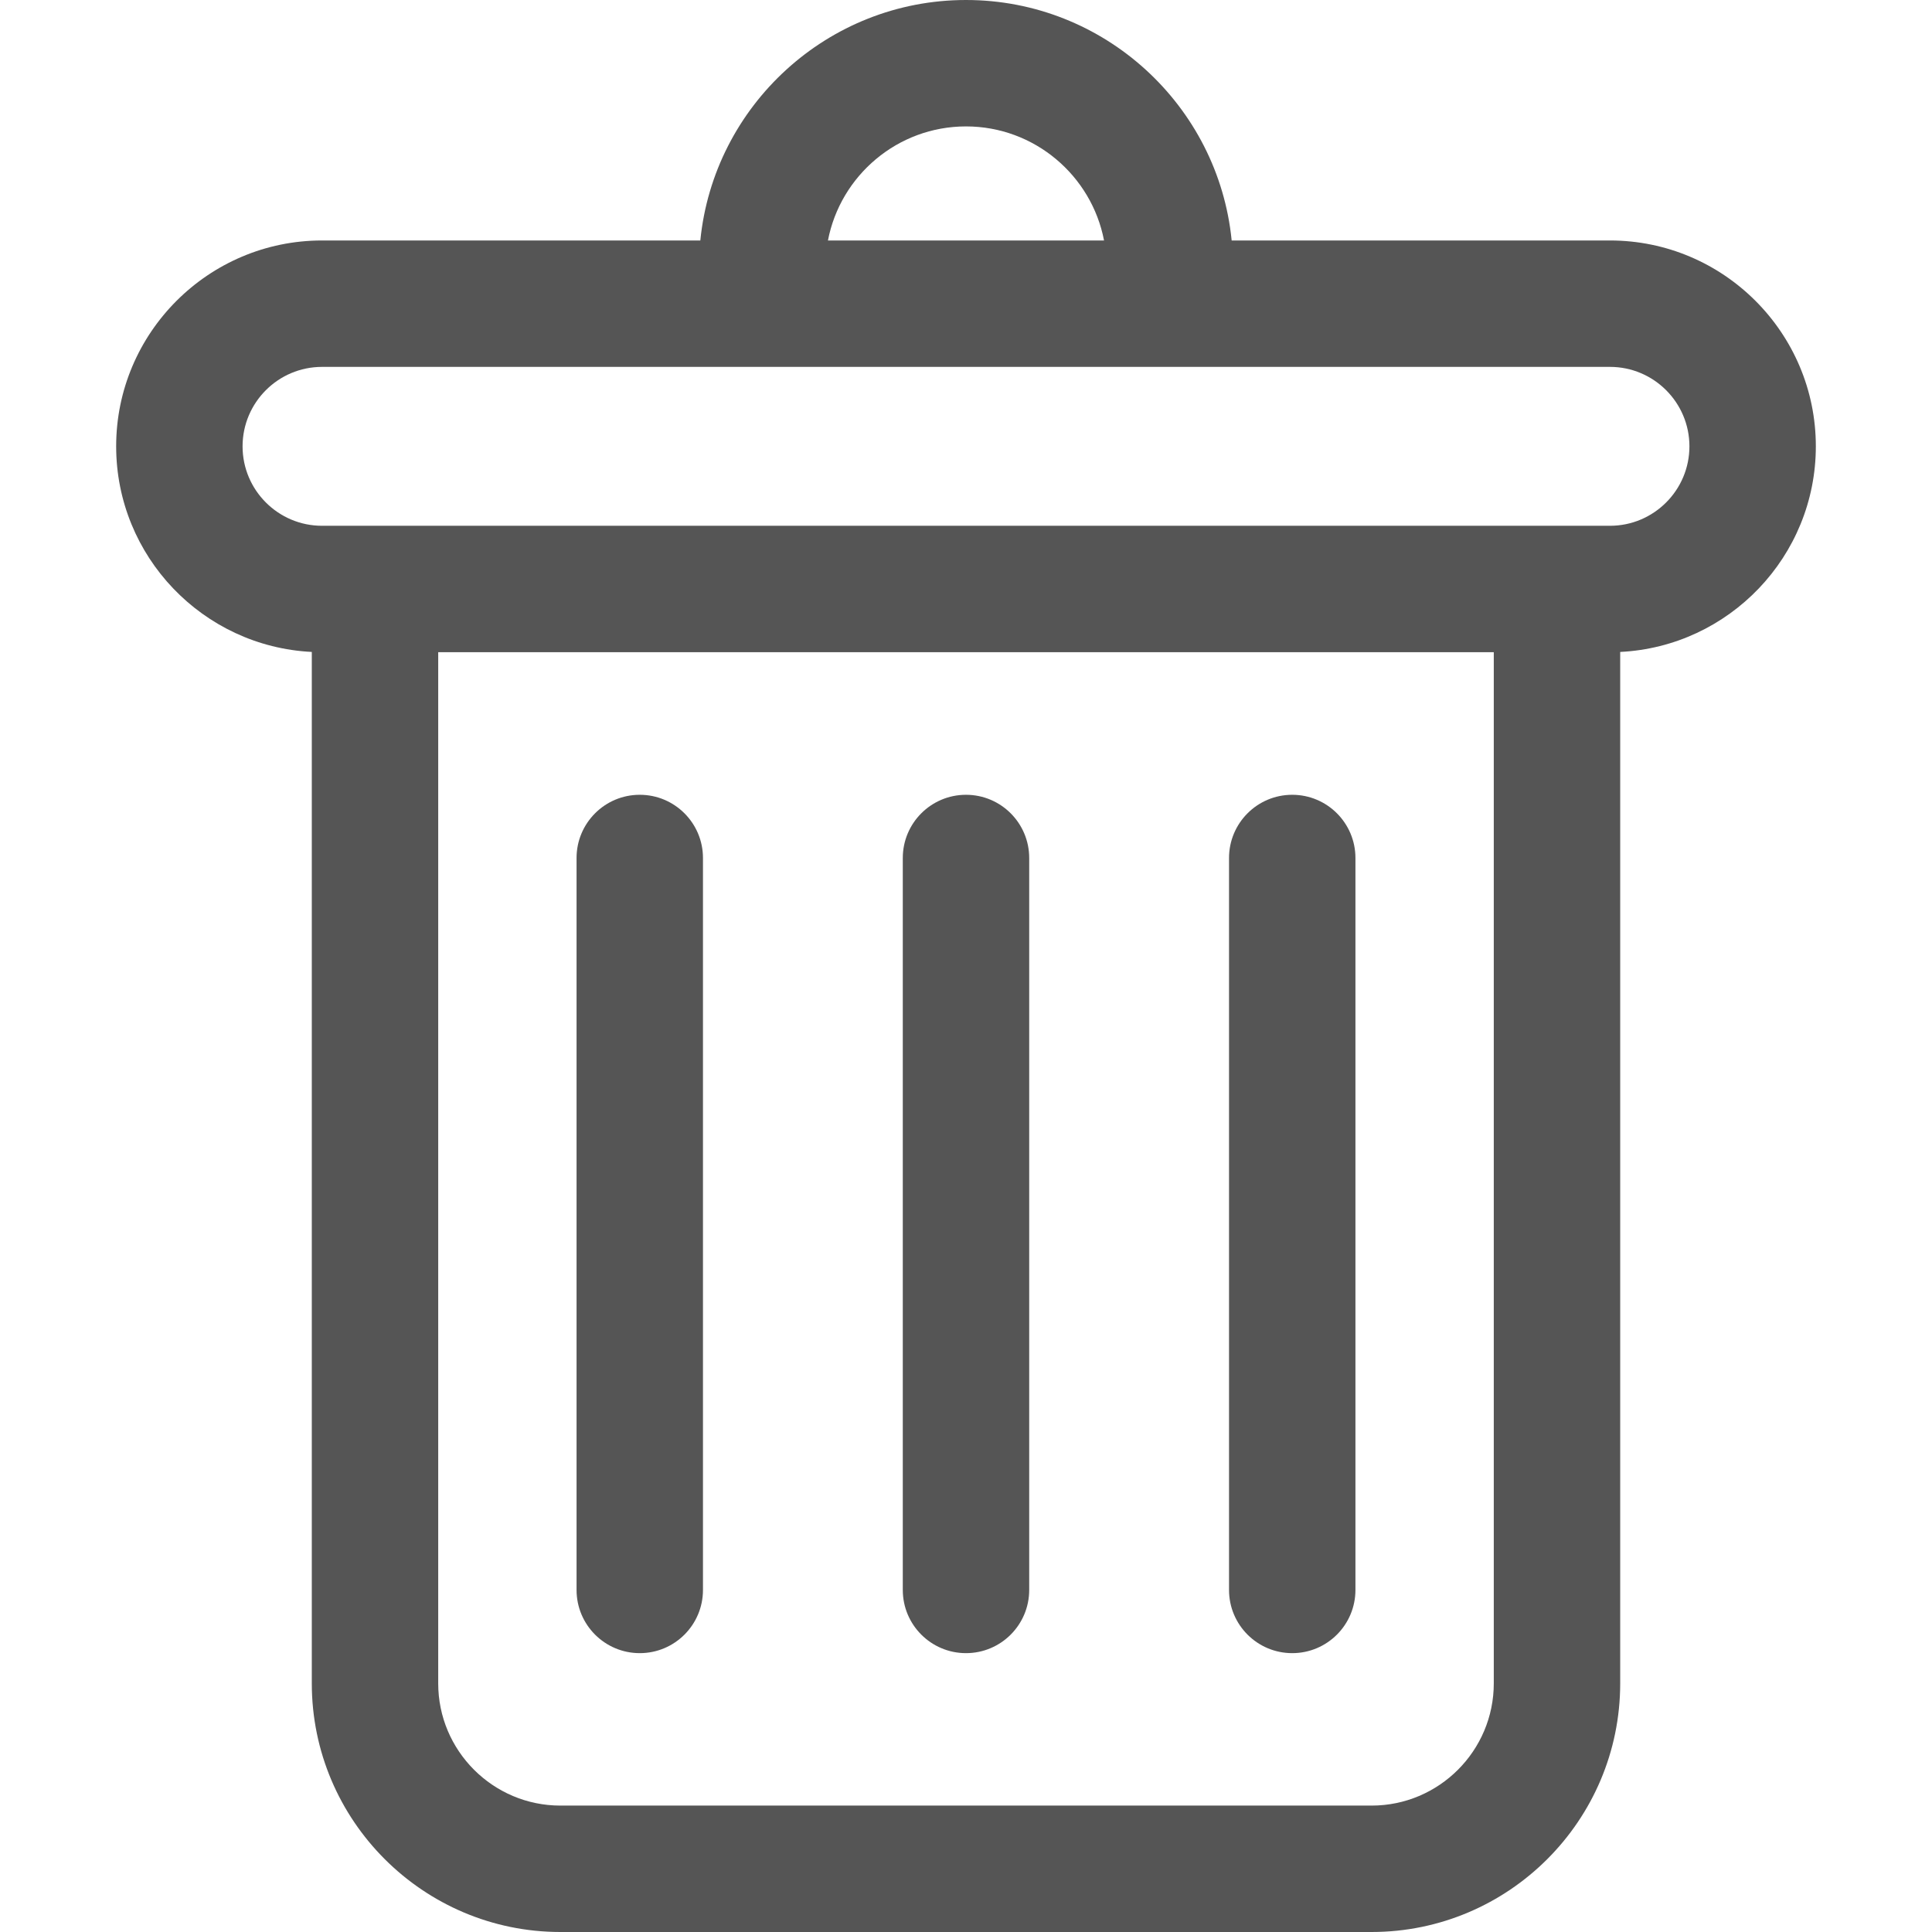
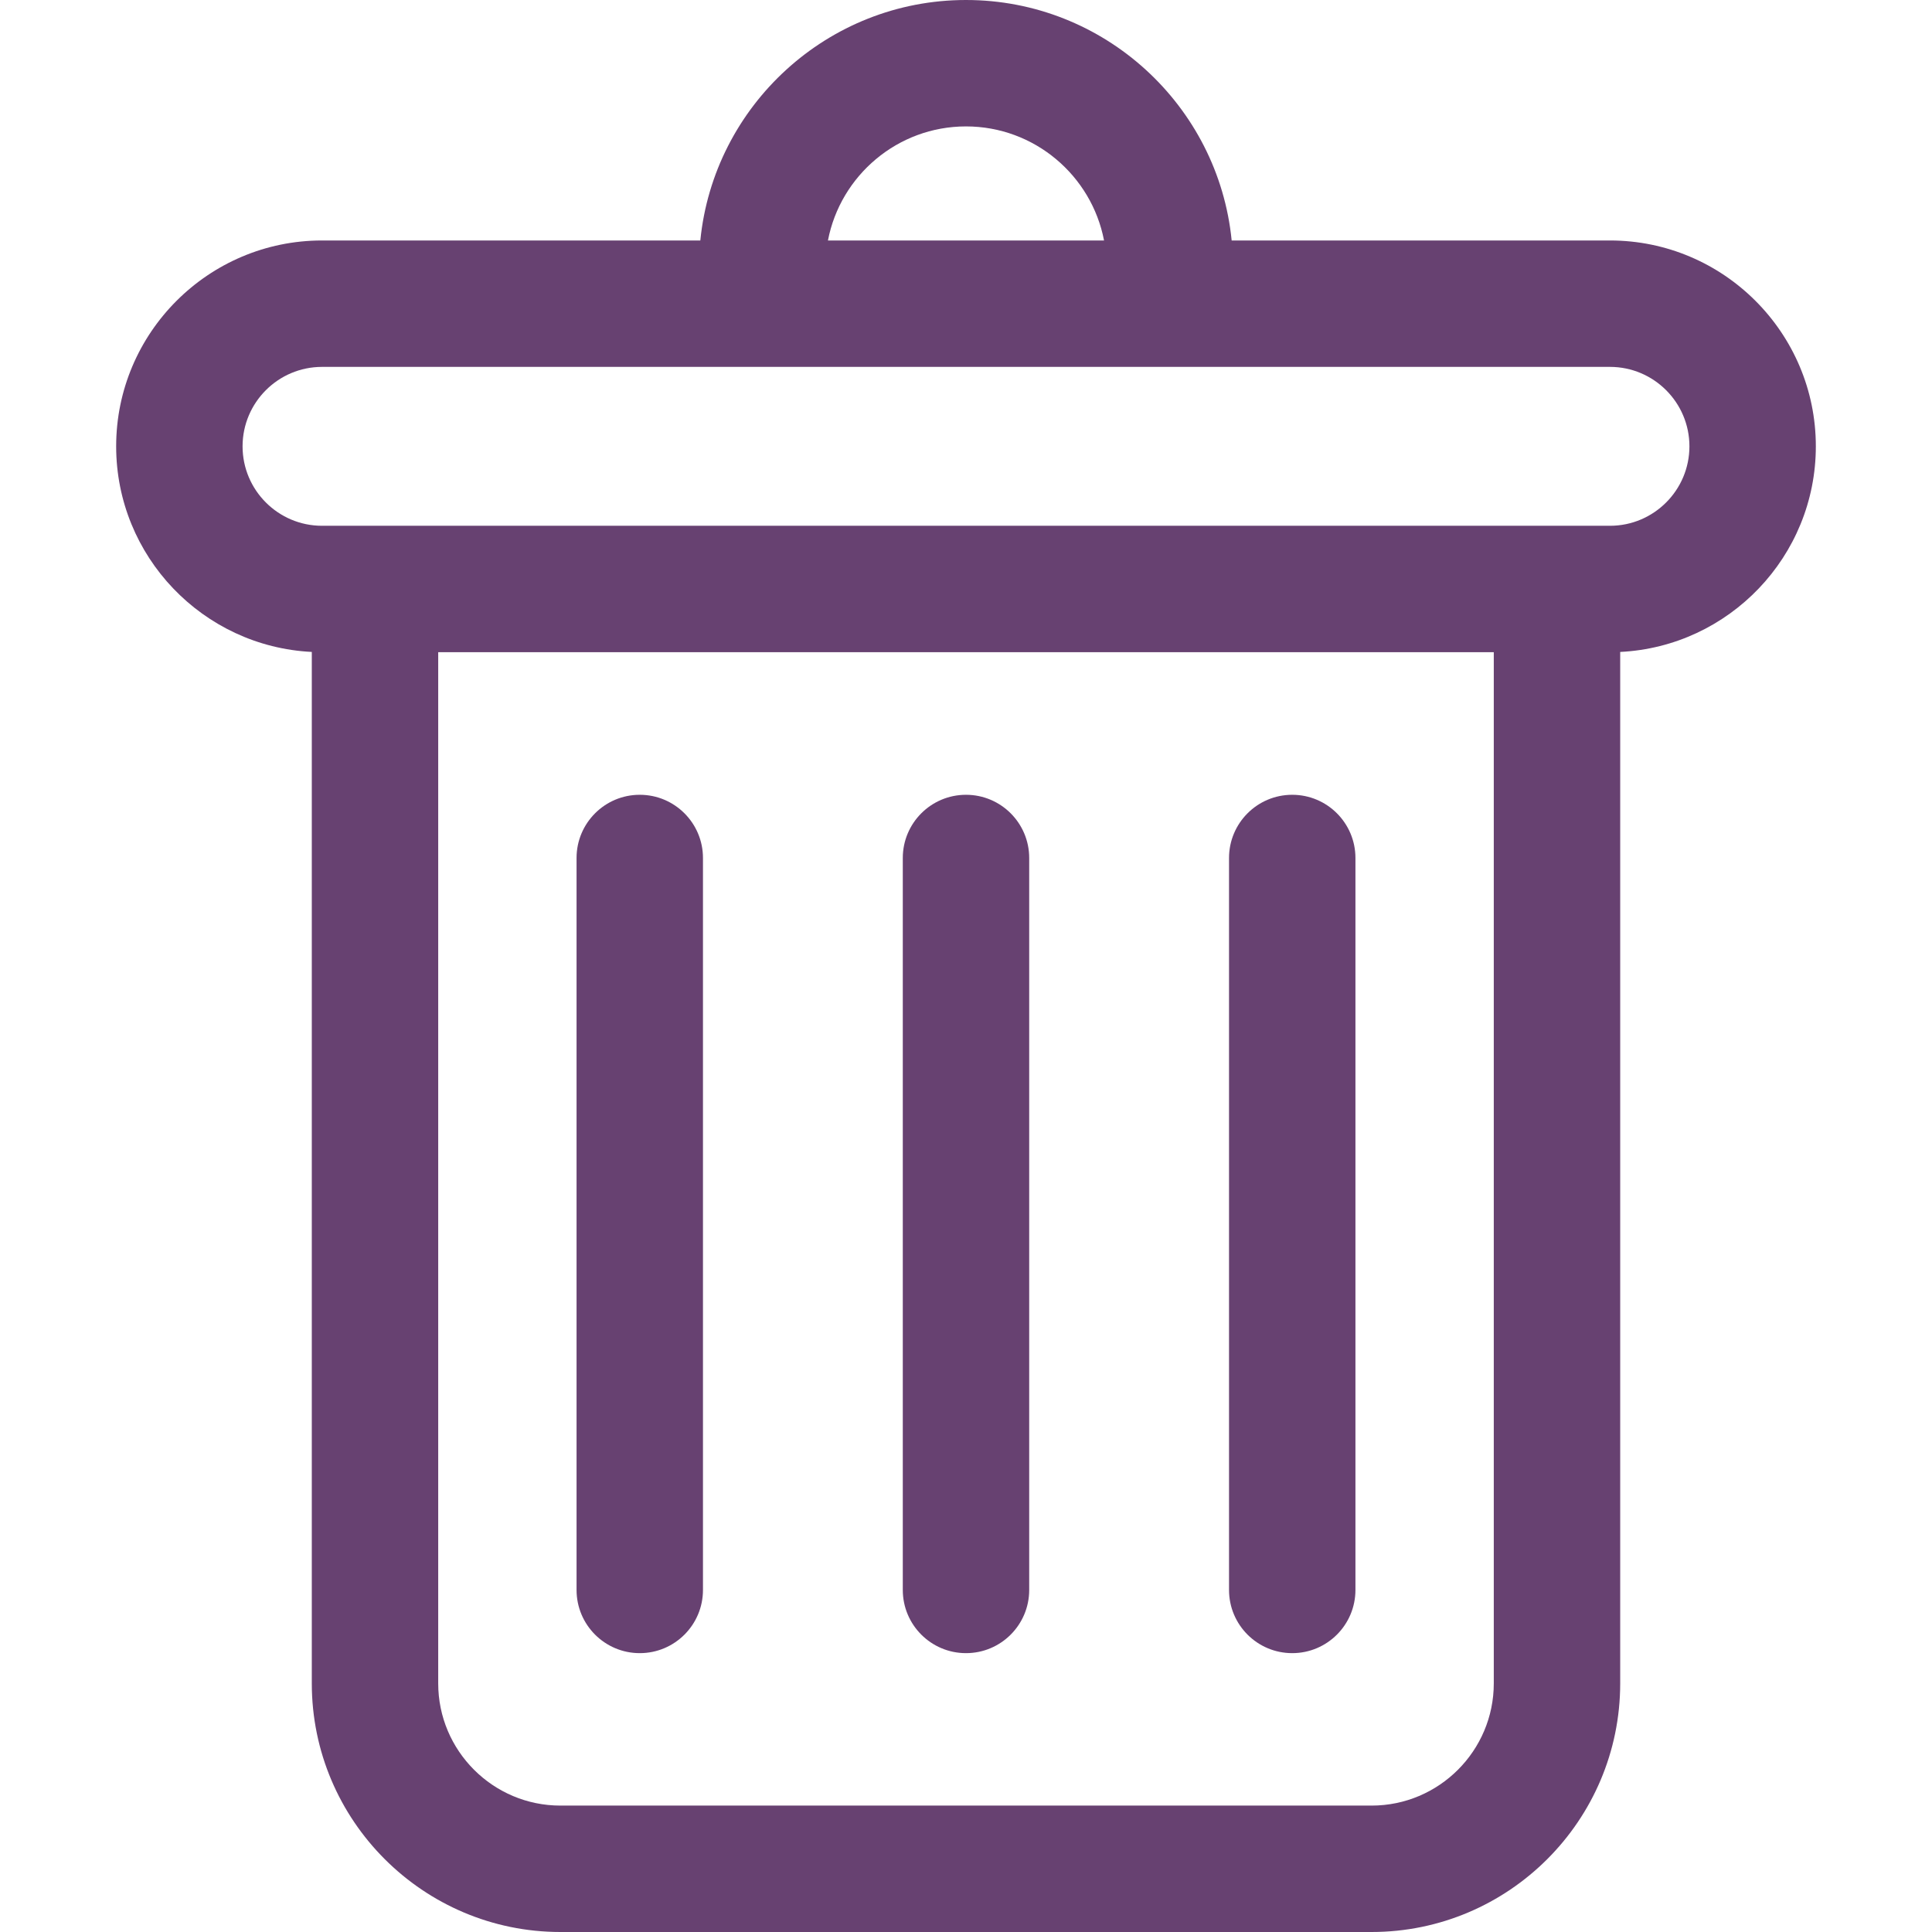
<svg xmlns="http://www.w3.org/2000/svg" version="1.1" id="Layer_1" x="0px" y="0px" viewBox="0 0 458.5 458.5" style="enable-background:new 0 0 458.5 458.5;" xml:space="preserve">
  <g>
    <g>
      <g>
-         <path style="fill:#555555;" d="M382.078,57.069h-89.78C289.128,25.075,262.064,0,229.249,0S169.37,25.075,166.2,57.069H76.421     c-26.938,0-48.854,21.916-48.854,48.854c0,26.125,20.613,47.524,46.429,48.793V399.5c0,32.533,26.467,59,59,59h192.508     c32.533,0,59-26.467,59-59V154.717c25.816-1.269,46.429-22.668,46.429-48.793C430.933,78.985,409.017,57.069,382.078,57.069z      M229.249,30c16.244,0,29.807,11.673,32.76,27.069h-65.52C199.442,41.673,213.005,30,229.249,30z M354.503,399.501     c0,15.991-13.009,29-29,29H132.995c-15.991,0-29-13.009-29-29V154.778c12.244,0,240.932,0,250.508,0V399.501z M382.078,124.778     c-3.127,0-302.998,0-305.657,0c-10.396,0-18.854-8.458-18.854-18.854S66.025,87.07,76.421,87.07h305.657     c10.396,0,18.854,8.458,18.854,18.854S392.475,124.778,382.078,124.778z" />
-         <path style="fill:#555555;" d="M229.249,392.323c8.284,0,15-6.716,15-15V203.618c0-8.284-6.715-15-15-15c-8.284,0-15,6.716-15,15v173.705     C214.249,385.607,220.965,392.323,229.249,392.323z" />
-         <path style="fill:#555555;" d="M306.671,392.323c8.284,0,15-6.716,15-15V203.618c0-8.284-6.716-15-15-15s-15,6.716-15,15v173.705     C291.671,385.607,298.387,392.323,306.671,392.323z" />
-         <path style="fill:#555555;" d="M151.828,392.323c8.284,0,15-6.716,15-15V203.618c0-8.284-6.716-15-15-15c-8.284,0-15,6.716-15,15v173.705     C136.828,385.607,143.544,392.323,151.828,392.323z" />
+         <path style="fill:#674171;" d="M382.078,57.069h-89.78C289.128,25.075,262.064,0,229.249,0S169.37,25.075,166.2,57.069H76.421     c-26.938,0-48.854,21.916-48.854,48.854c0,26.125,20.613,47.524,46.429,48.793V399.5c0,32.533,26.467,59,59,59h192.508     c32.533,0,59-26.467,59-59V154.717c25.816-1.269,46.429-22.668,46.429-48.793C430.933,78.985,409.017,57.069,382.078,57.069z      M229.249,30c16.244,0,29.807,11.673,32.76,27.069h-65.52C199.442,41.673,213.005,30,229.249,30z M354.503,399.501     c0,15.991-13.009,29-29,29H132.995c-15.991,0-29-13.009-29-29V154.778c12.244,0,240.932,0,250.508,0V399.501z M382.078,124.778     c-3.127,0-302.998,0-305.657,0c-10.396,0-18.854-8.458-18.854-18.854S66.025,87.07,76.421,87.07h305.657     c10.396,0,18.854,8.458,18.854,18.854S392.475,124.778,382.078,124.778z" />
+         <path style="fill:#674171;" d="M229.249,392.323c8.284,0,15-6.716,15-15V203.618c0-8.284-6.715-15-15-15c-8.284,0-15,6.716-15,15v173.705     C214.249,385.607,220.965,392.323,229.249,392.323z" />
+         <path style="fill:#674171;" d="M306.671,392.323c8.284,0,15-6.716,15-15V203.618c0-8.284-6.716-15-15-15s-15,6.716-15,15v173.705     C291.671,385.607,298.387,392.323,306.671,392.323z" />
+         <path style="fill:#674171;" d="M151.828,392.323c8.284,0,15-6.716,15-15V203.618c0-8.284-6.716-15-15-15c-8.284,0-15,6.716-15,15v173.705     C136.828,385.607,143.544,392.323,151.828,392.323z" />
      </g>
    </g>
  </g>
  <g>
</g>
  <g>
</g>
  <g>
</g>
  <g>
</g>
  <g>
</g>
  <g>
</g>
  <g>
</g>
  <g>
</g>
  <g>
</g>
  <g>
</g>
  <g>
</g>
  <g>
</g>
  <g>
</g>
  <g>
</g>
  <g>
</g>
</svg>
